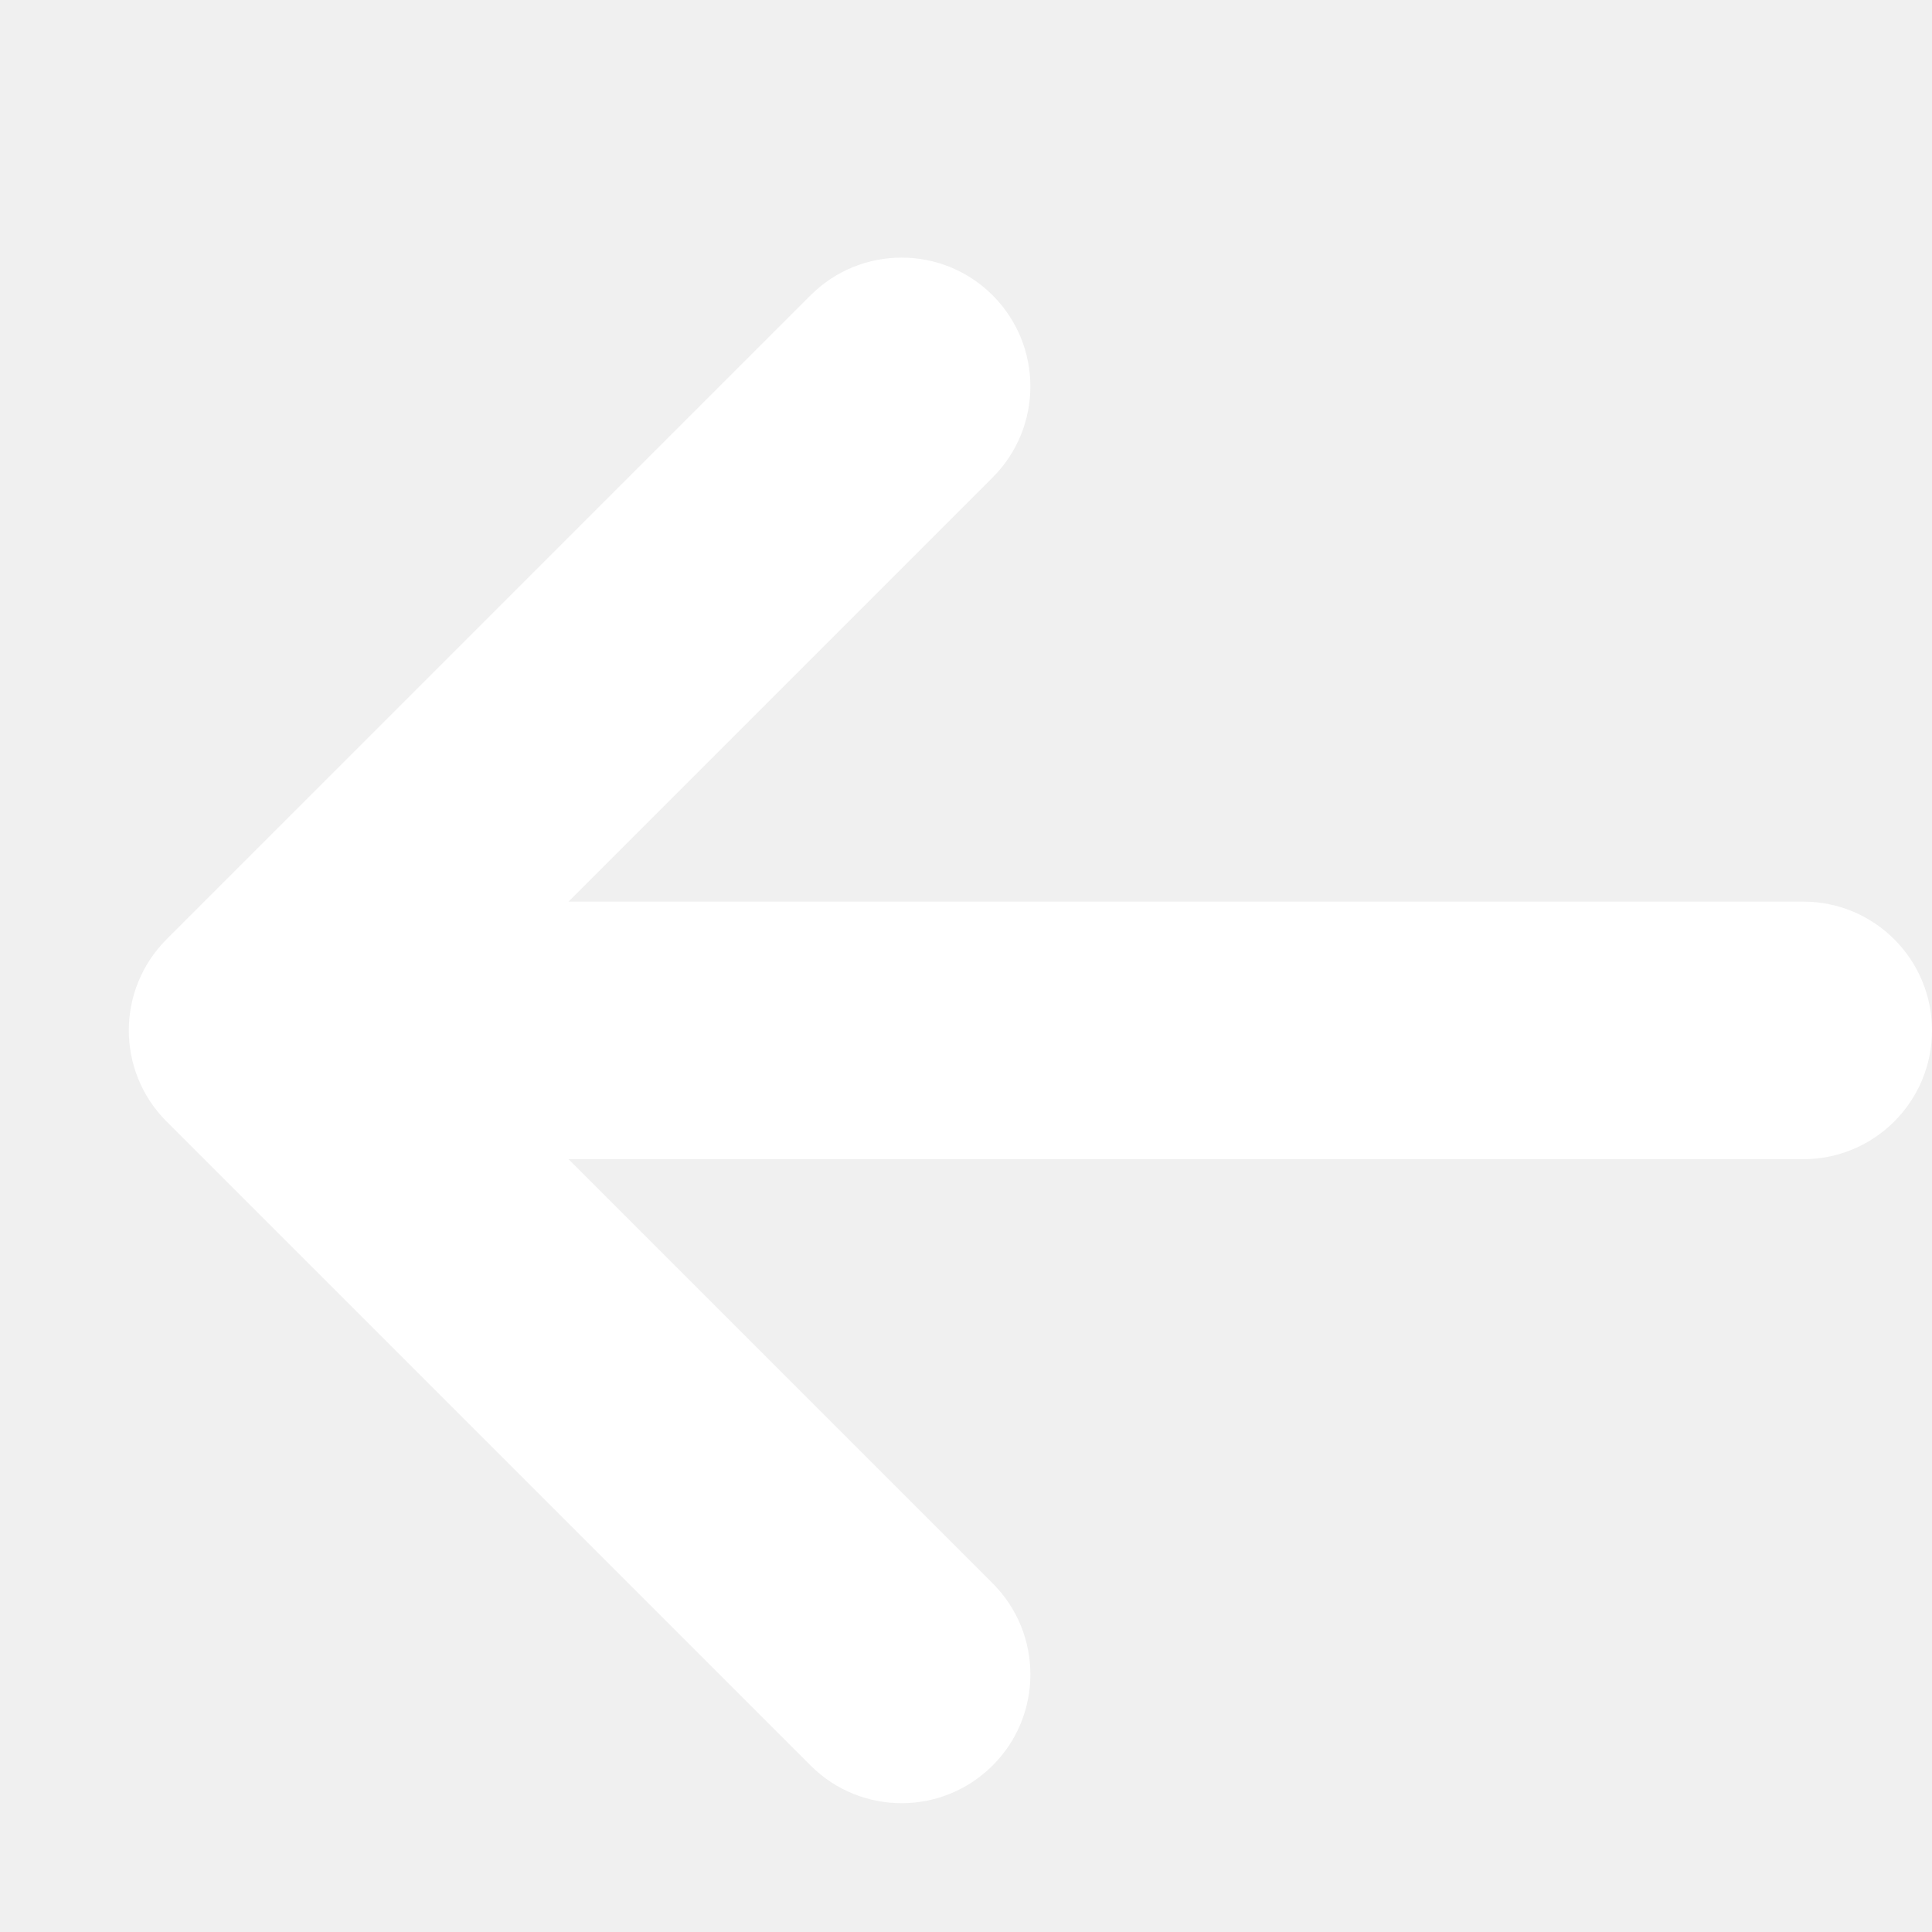
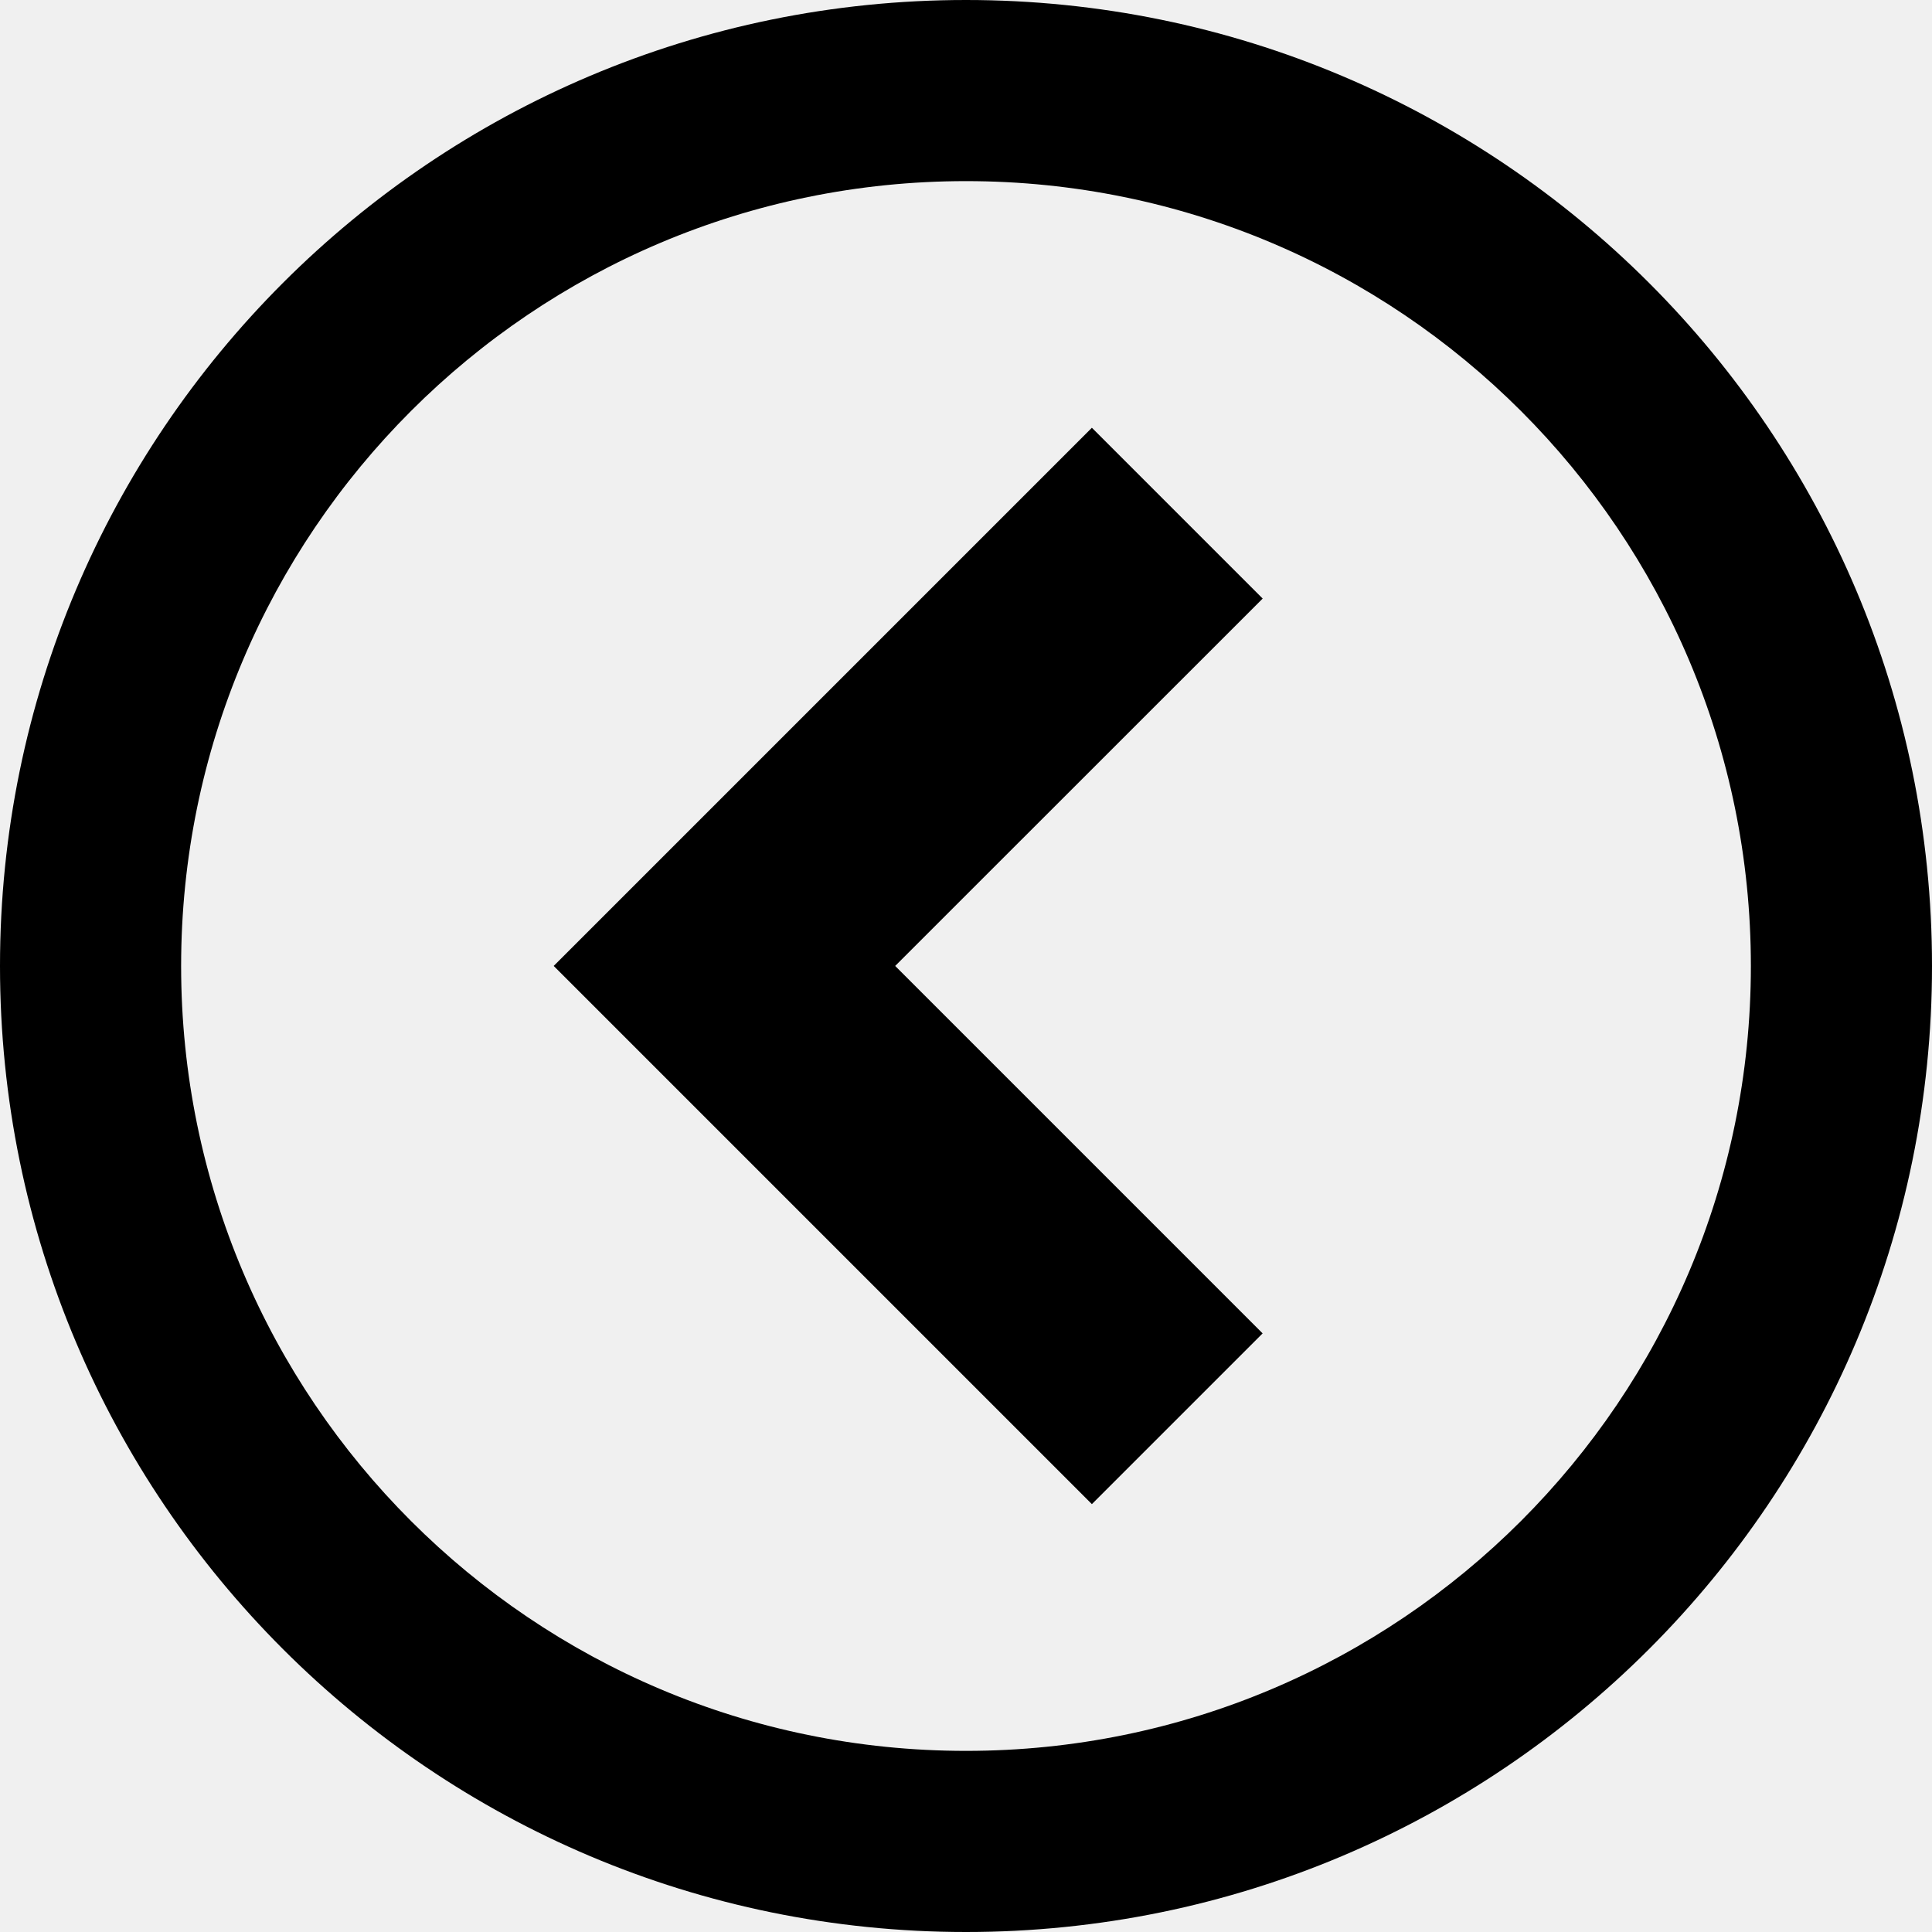
- <svg xmlns="http://www.w3.org/2000/svg" version="1.1" width="24" height="24" viewBox="0 0 30 30">
-   <path d="M12.586 27.414l-10-10c-0.781-0.781-0.781-2.047 0-2.828l10-10c0.781-0.781 2.047-0.781 2.828 0s0.781 2.047 0 2.828l-6.586 6.586h19.172c1.105 0 2 0.895 2 2s-0.895 2-2 2h-19.172l6.586 6.586c0.39 0.39 0.586 0.902 0.586 1.414s-0.195 1.024-0.586 1.414c-0.781 0.781-2.047 0.781-2.828 0z" fill="#fff" />
+ <svg xmlns="http://www.w3.org/2000/svg" version="1.1" width="32" height="32" viewBox="0 0 32 32">
+   <path d="M16 32c8.837 0 16-7.163 16-16s-7.163-16-16-16-16 7.163-16 16 7.163 16 16 16zM16 3c7.18 0 13 5.82 13 13s-5.82 13-13 13-13-5.82-13-13 5.82-13 13-13z" />
+   <path d="M20.914 9.914l-2.829-2.829-8.914 8.914 8.914 8.914 2.828-2.828-6.086-6.086z" />
</svg>
